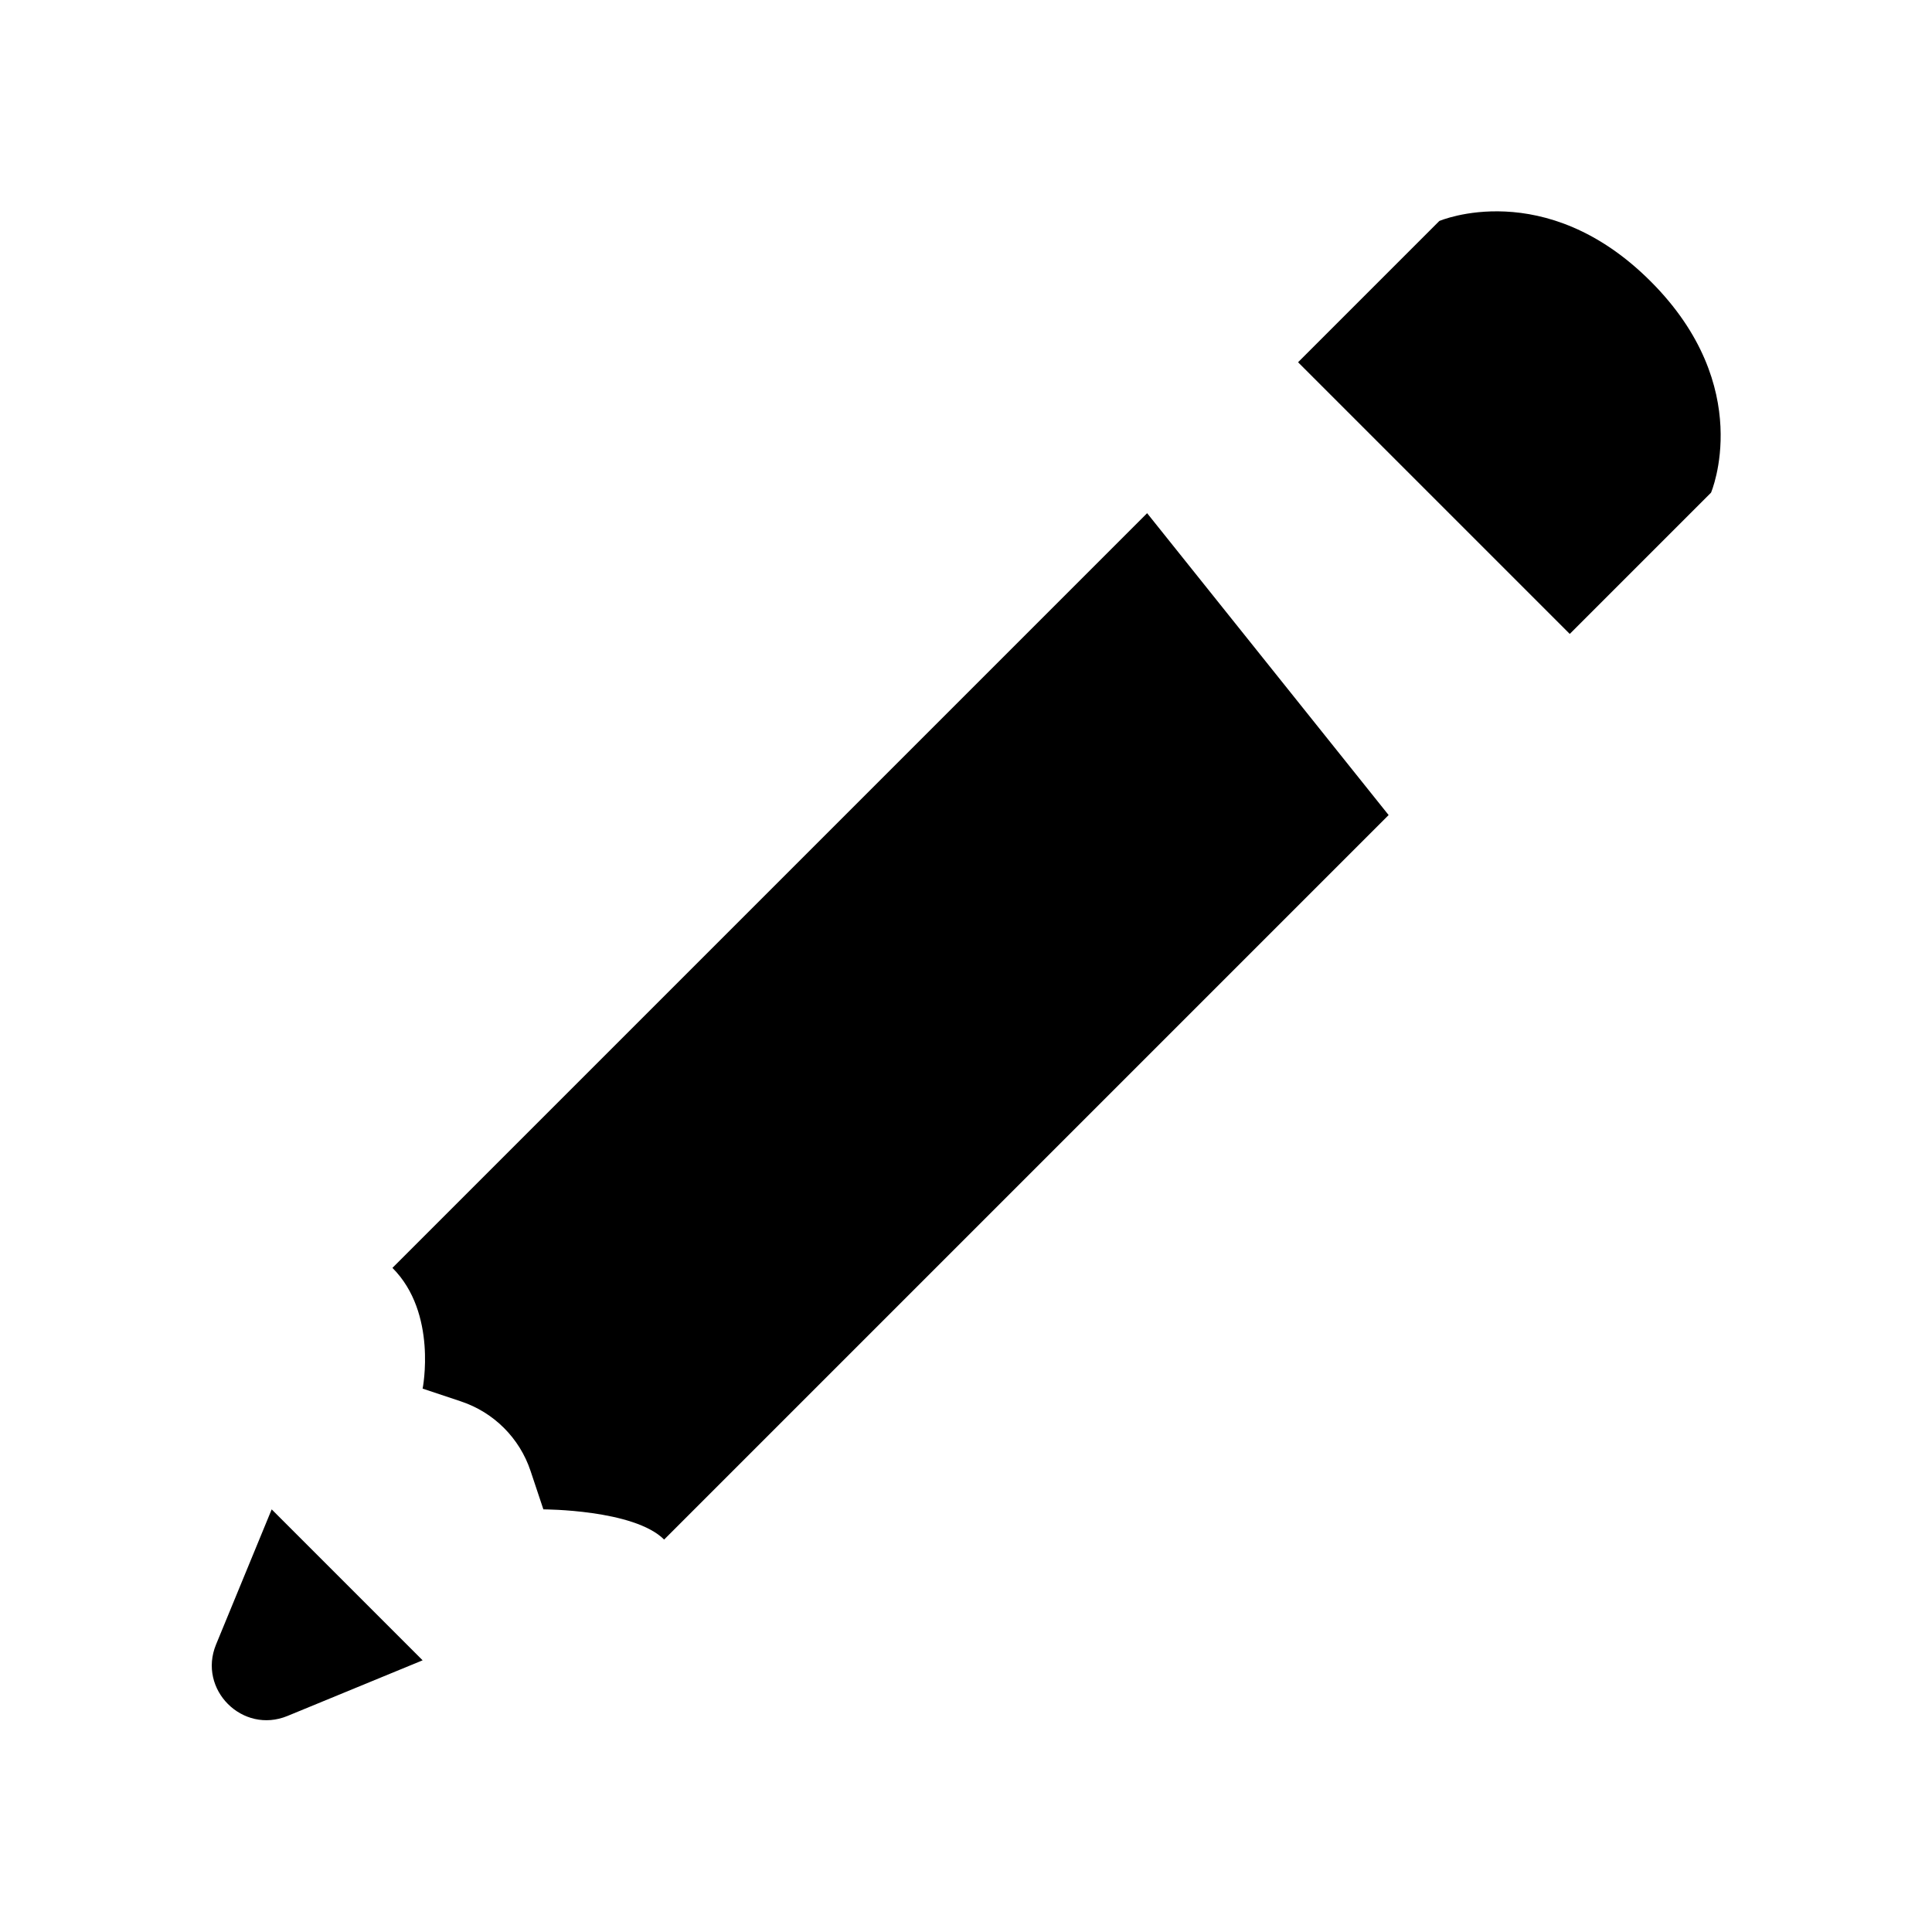
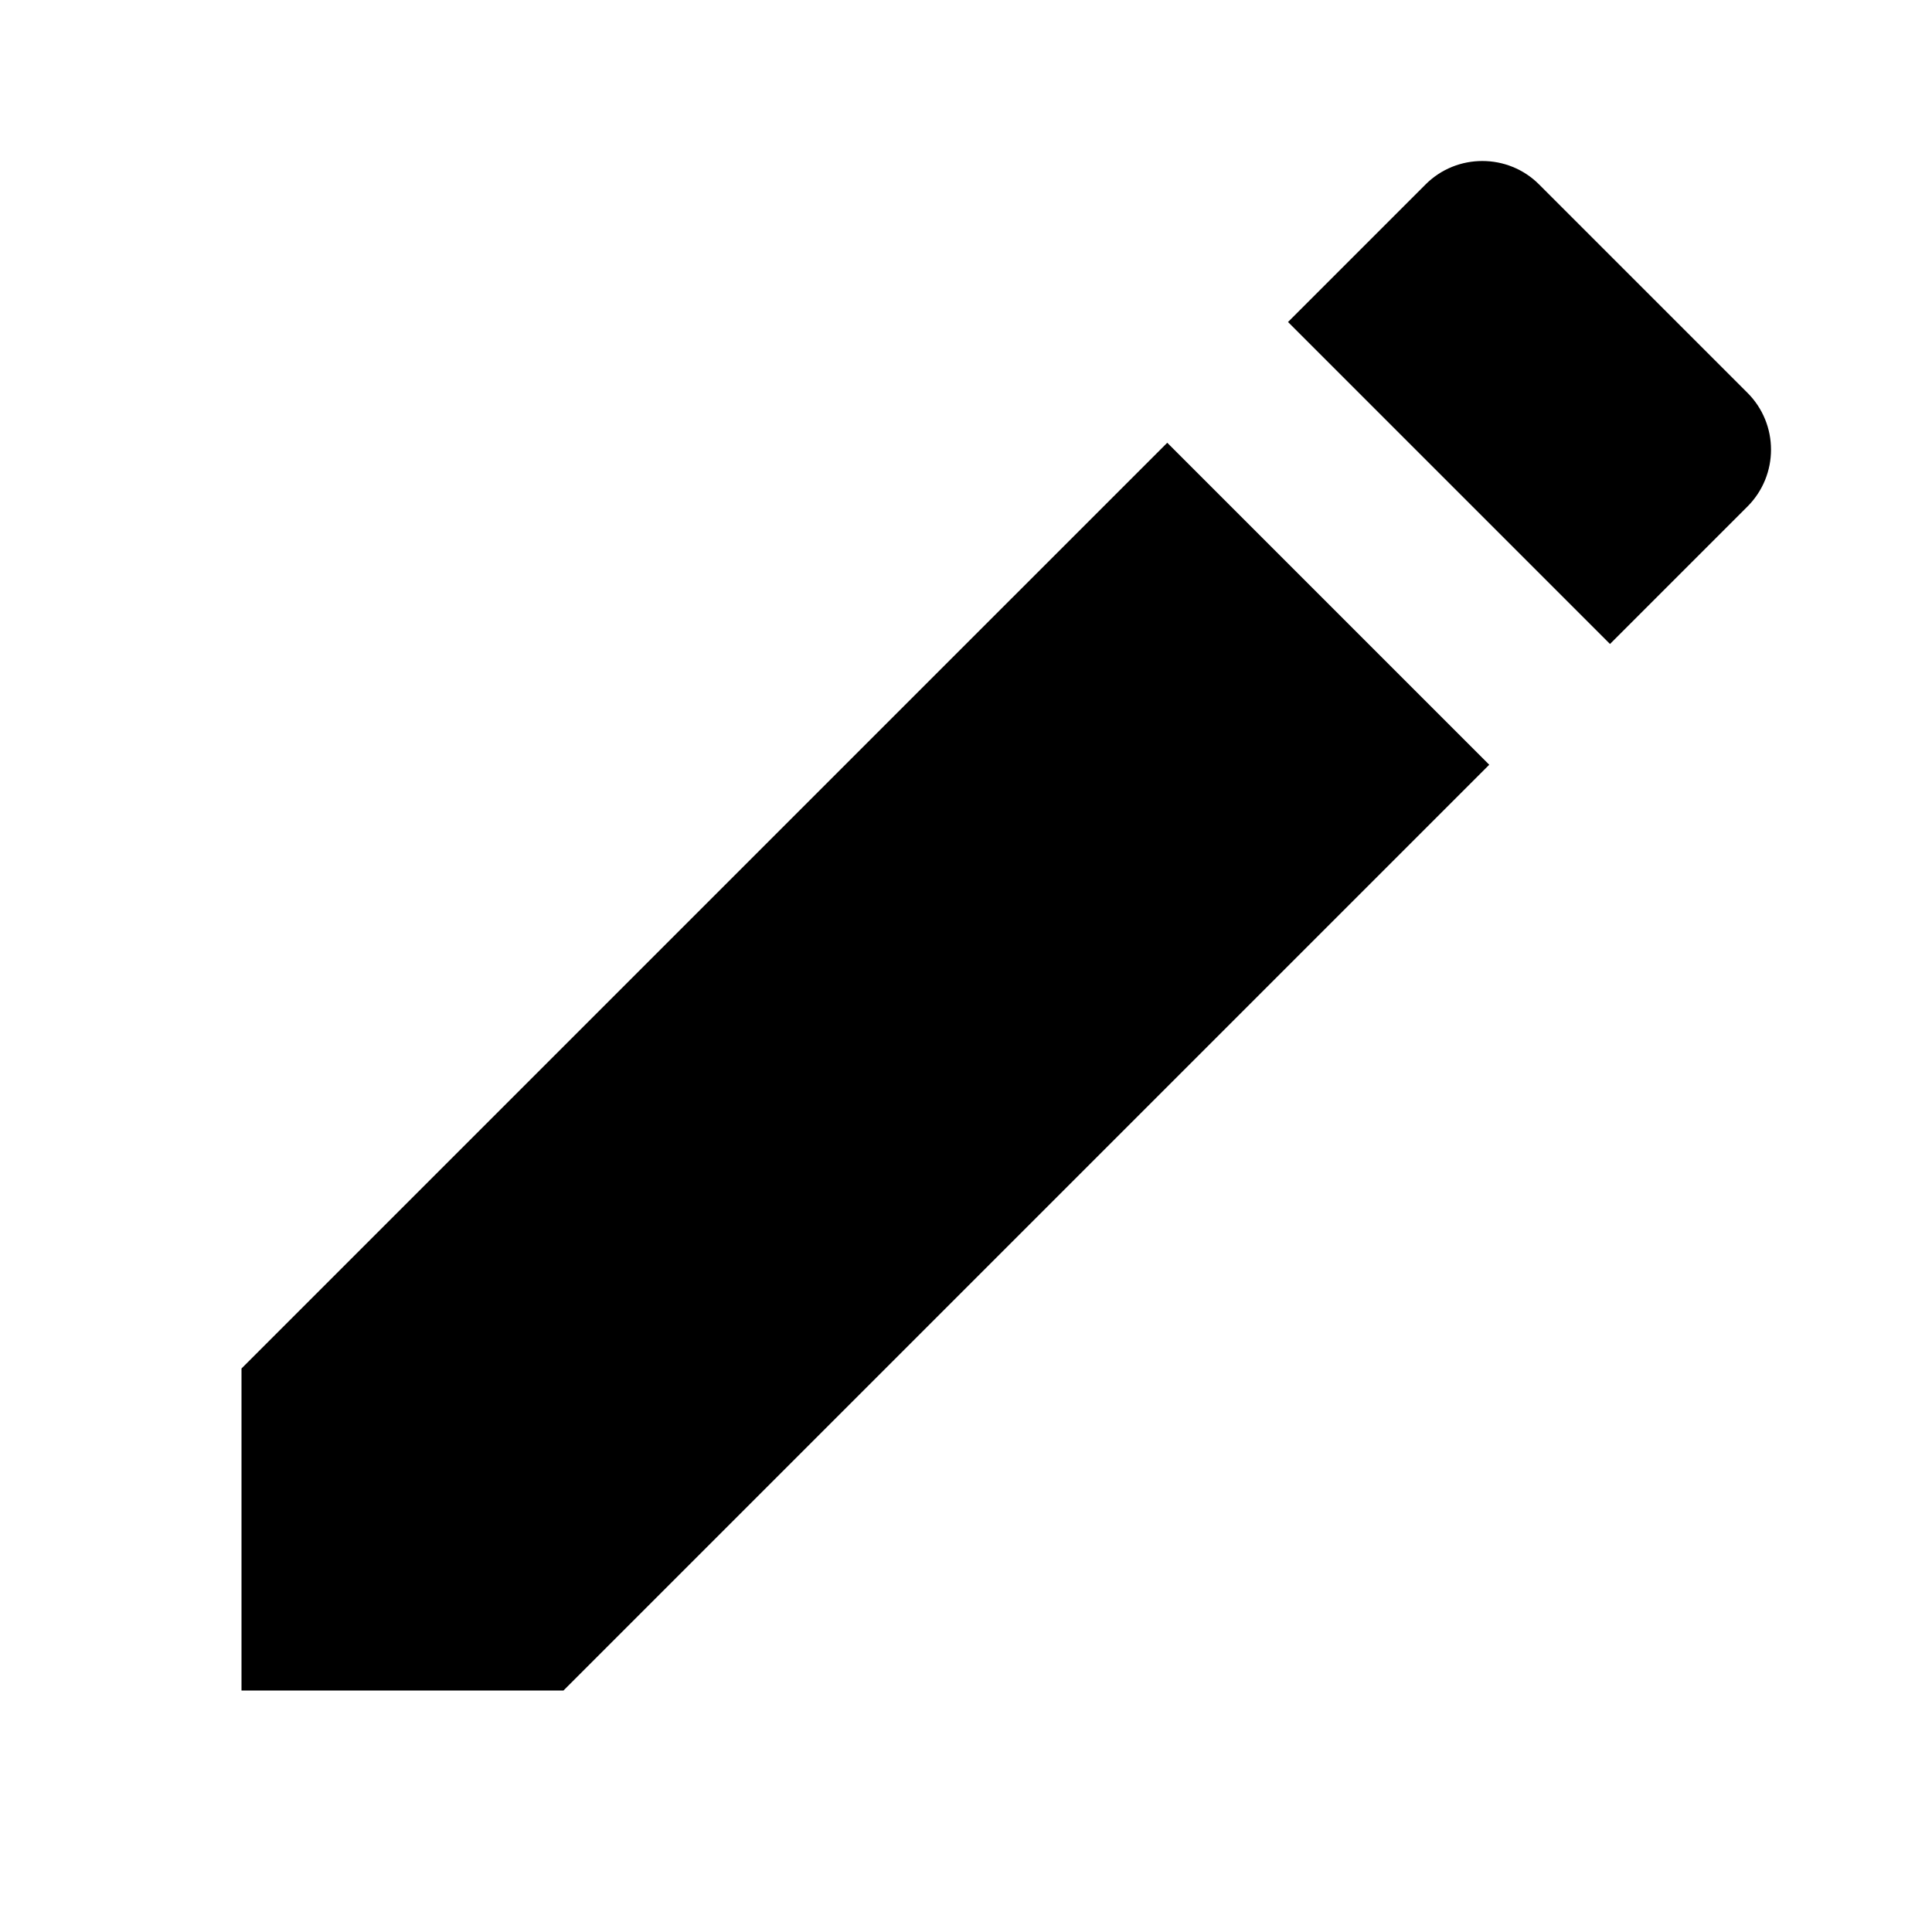
- <svg xmlns="http://www.w3.org/2000/svg" fill="#000000" viewBox="0 0 64 64" width="64px" height="64px">
-   <path d="M22 51c-1-1-4-1-4-1l-.425-1.274c-.362-1.086-1.215-1.939-2.301-2.301L14 46c0 0 .5-2.5-1-4l25-25 8 10L22 51zM52 21l-9-9 4.68-4.68c0 0 3.5-1.5 7 2s2 7 2 7L52 21zM9 50l-1.843 4.476c-.614 1.49.877 2.981 2.367 2.367L14 55 9 50z" />
+ <svg xmlns="http://www.w3.org/2000/svg" fill="#000000" viewBox="0 0 24 24" width="24px" height="24px">
+   <path d="M 18.414 2 C 18.158 2 17.902 2.097 17.707 2.293 L 16 4 L 20 8 L 21.707 6.293 C 22.098 5.902 22.098 5.269 21.707 4.879 L 19.121 2.293 C 18.926 2.097 18.67 2 18.414 2 z M 14.5 5.5 L 3 17 L 3 21 L 7 21 L 18.5 9.5 L 14.5 5.5 z" />
</svg>
